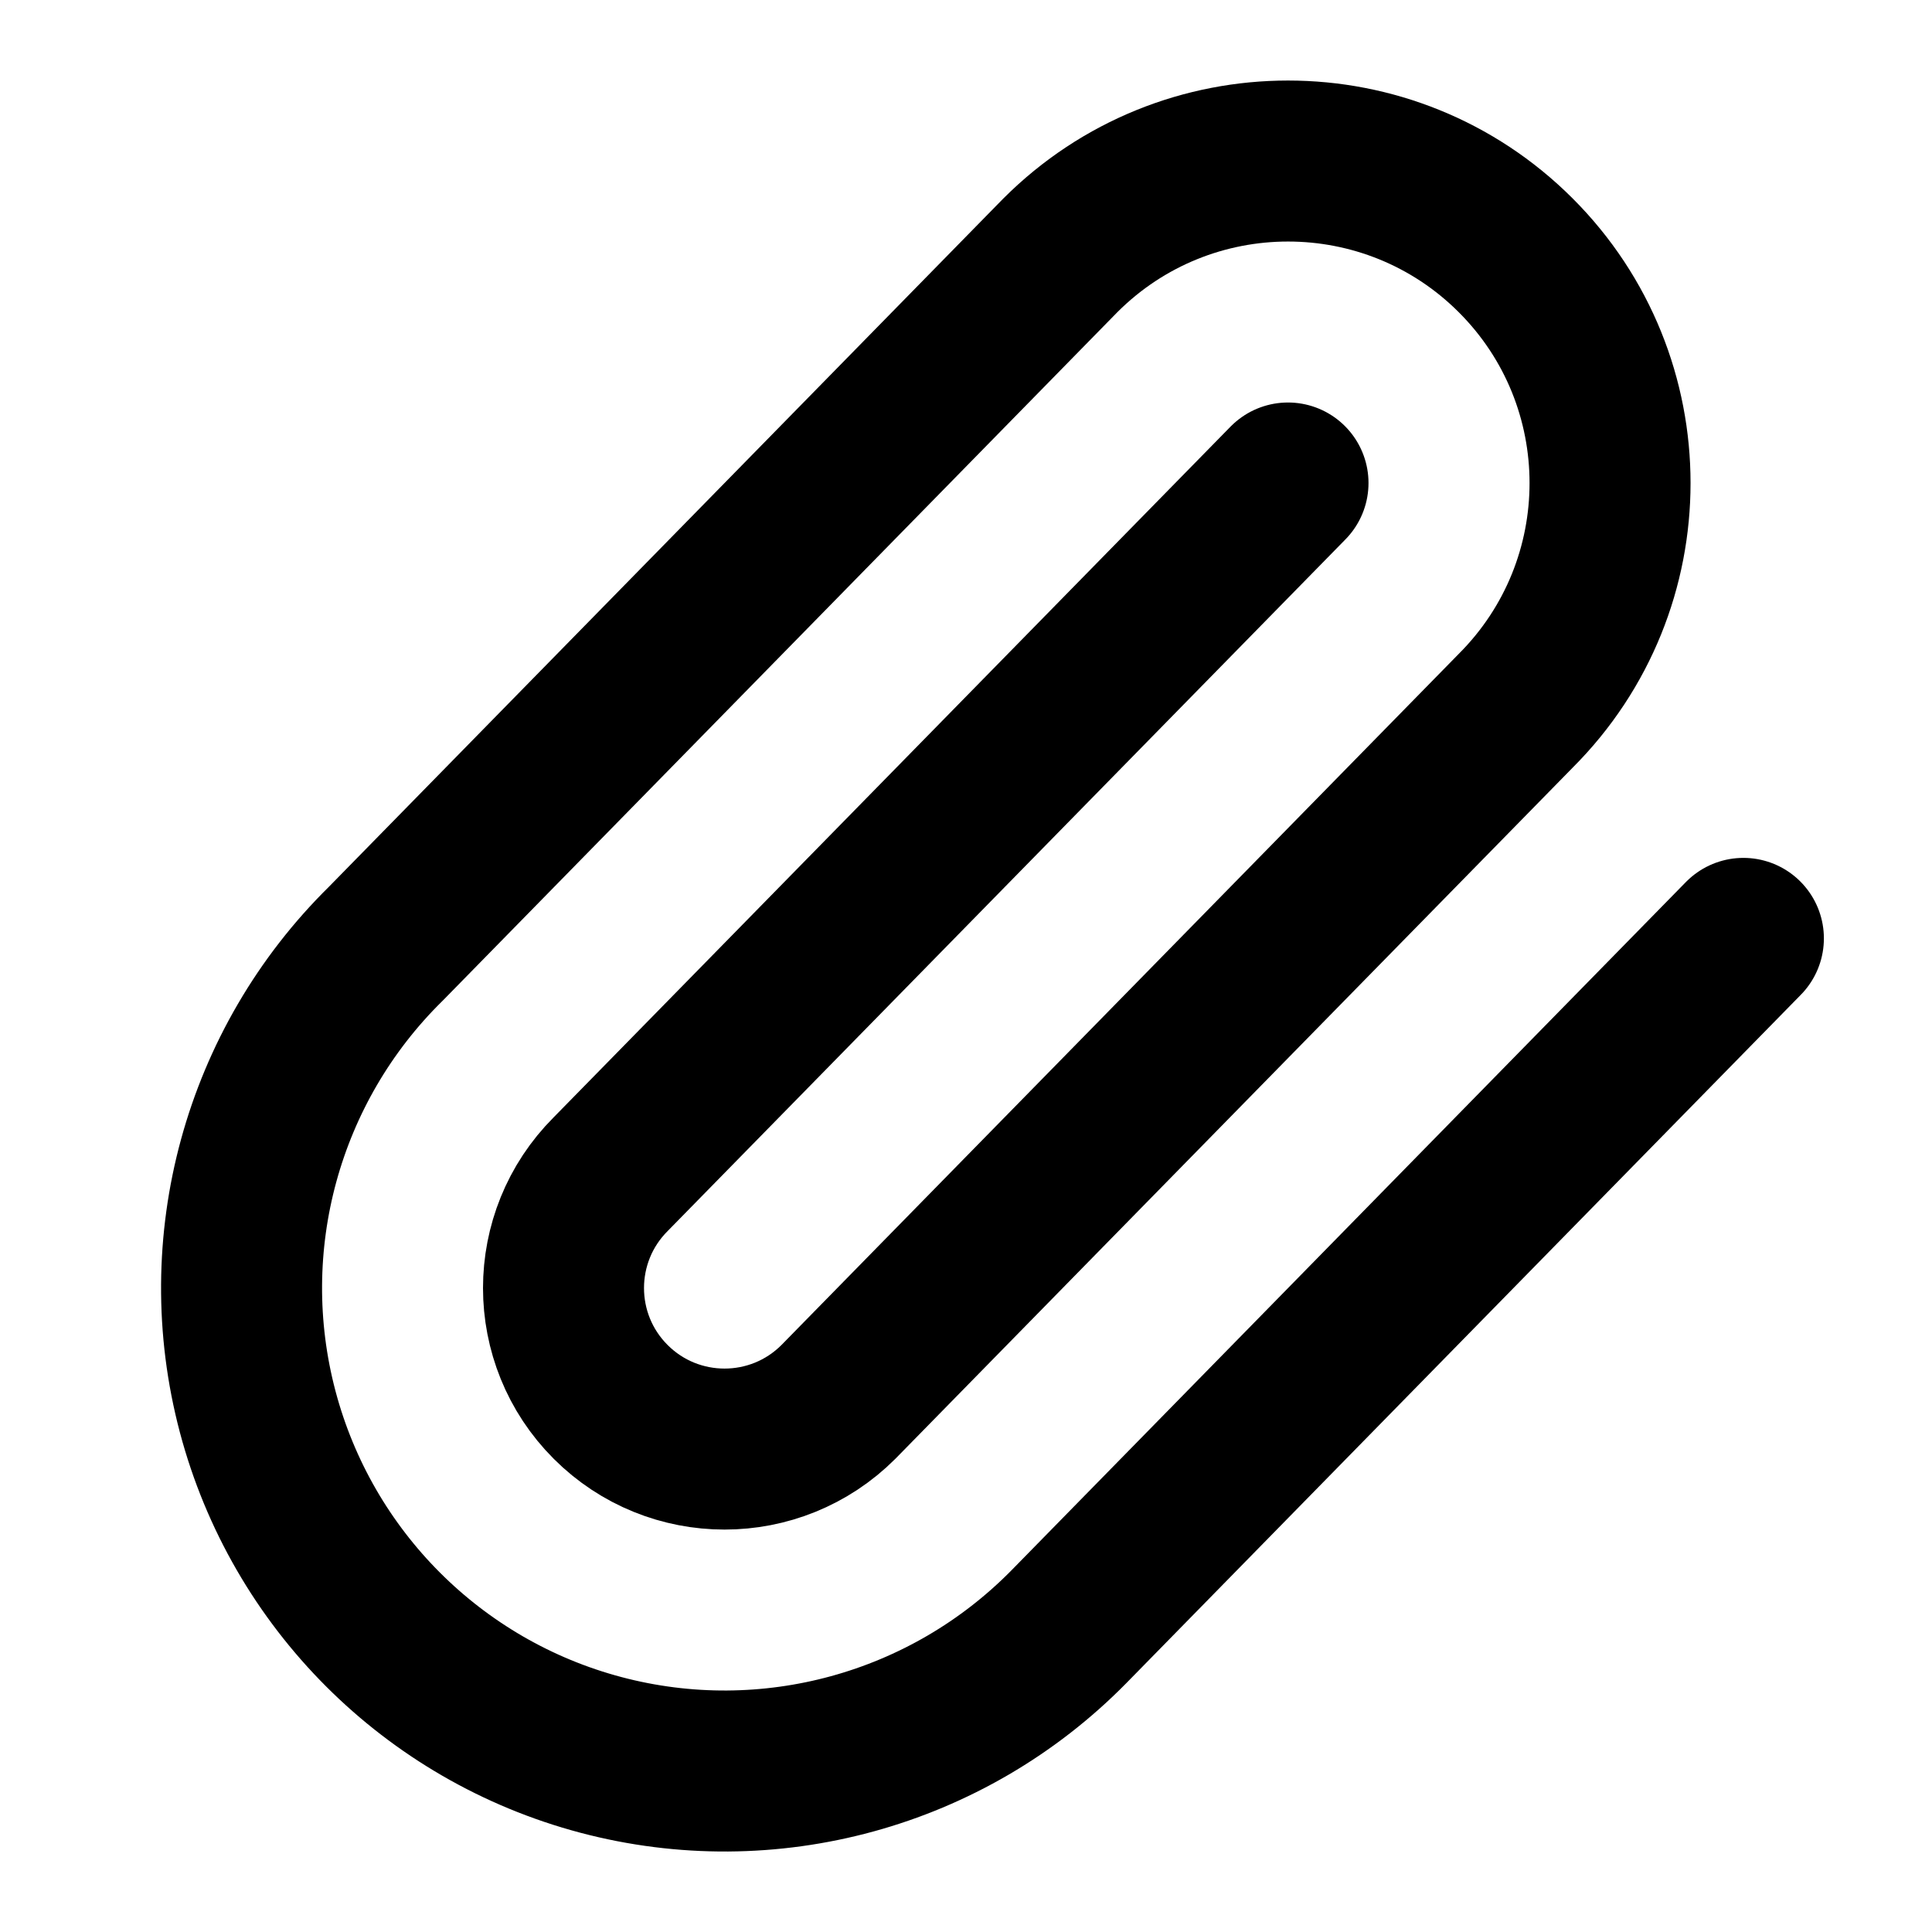
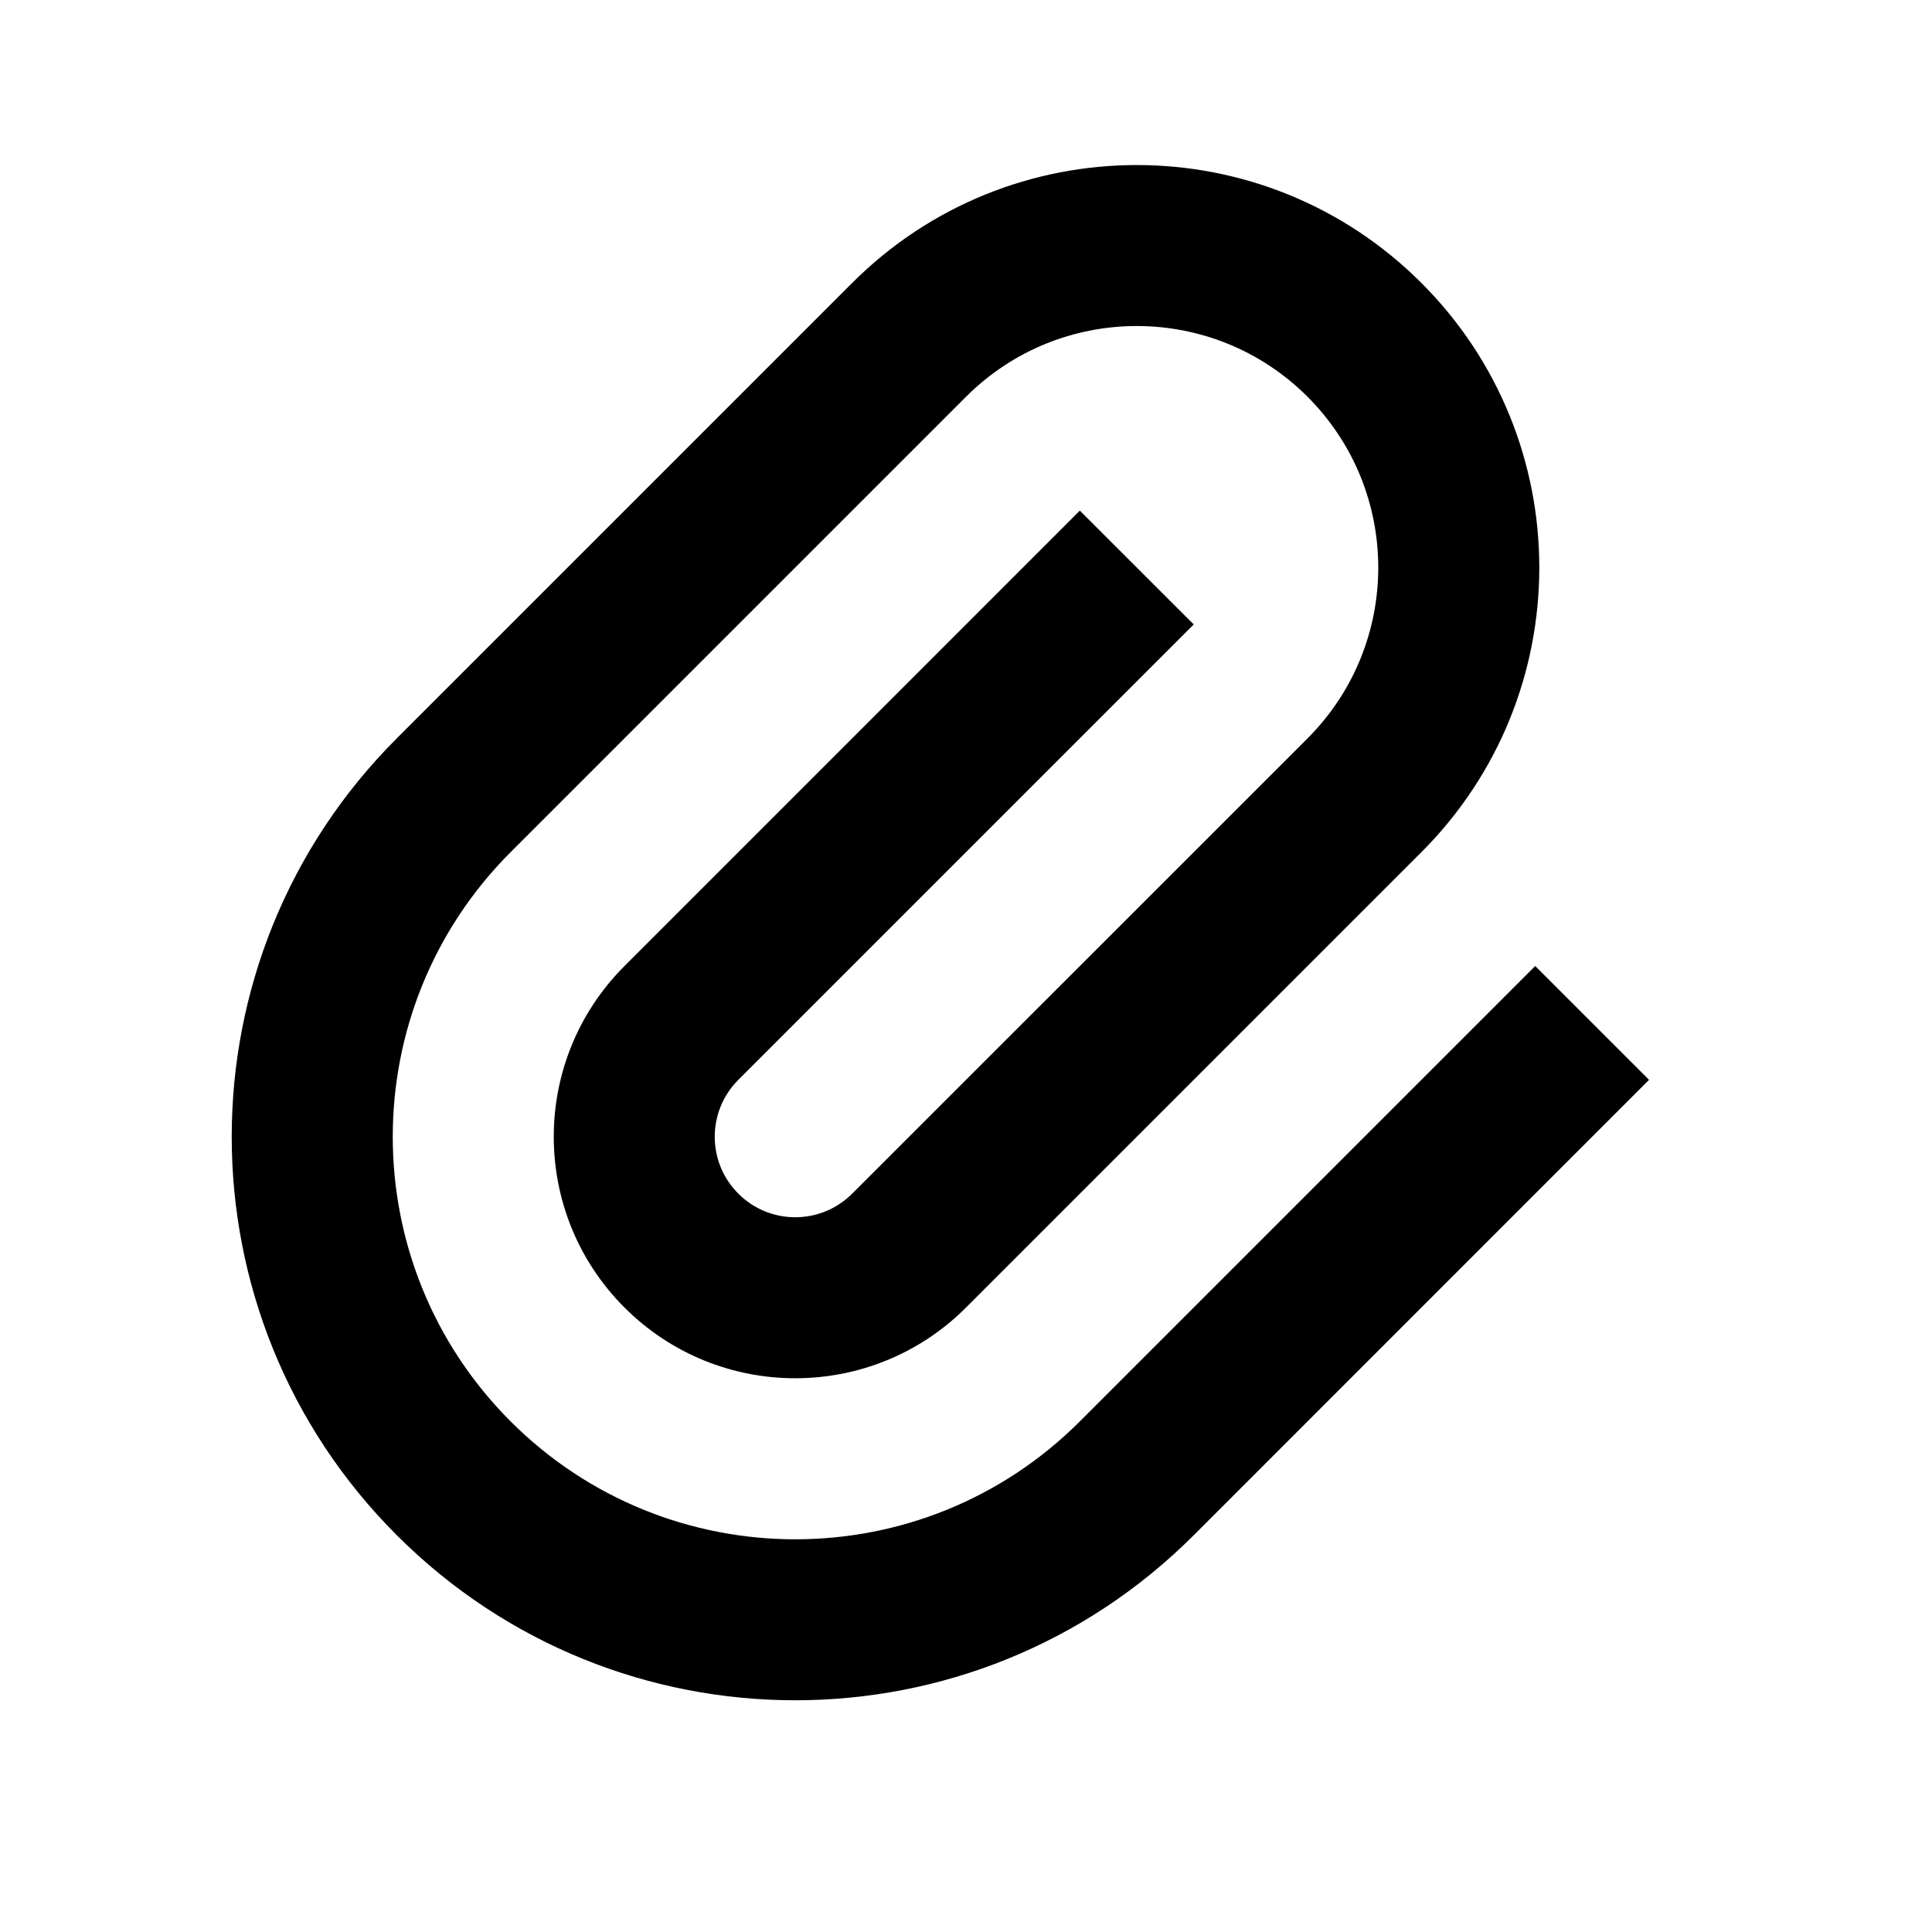
- <svg xmlns="http://www.w3.org/2000/svg" class="lucide lucide-paperclip" width="24" height="24" viewBox="0 0 24 24" fill="none" stroke="currentColor" stroke-width="2" stroke-linecap="round" stroke-linejoin="round">
-   <path d="m16 6-8.414 8.586a2 2 0 0 0 2.829 2.829l8.414-8.586a4 4 0 1 0-5.657-5.657l-8.379 8.551a6 6 0 1 0 8.485 8.485l8.379-8.551" />
+ <svg xmlns="http://www.w3.org/2000/svg" width="24" height="24" viewBox="0 0 24 24" fill="currentColor">
+   <path d="M14.829 7.757L9.172 13.414C8.781 13.805 8.781 14.438 9.172 14.828C9.562 15.219 10.195 15.219 10.586 14.828L16.243 9.172C17.414 8 17.414 6.101 16.243 4.929C15.071 3.757 13.172 3.757 12 4.929L6.343 10.586C4.391 12.538 4.391 15.704 6.343 17.657C8.296 19.61 11.462 19.61 13.414 17.657L19.071 12L20.485 13.414L14.829 19.071C12.095 21.805 7.663 21.805 4.929 19.071C2.195 16.337 2.195 11.905 4.929 9.172L10.586 3.515C12.539 1.562 15.704 1.562 17.657 3.515C19.61 5.467 19.61 8.633 17.657 10.586L12 16.243C10.829 17.414 8.929 17.414 7.758 16.243C6.586 15.071 6.586 13.172 7.758 12L13.414 6.343L14.829 7.757Z" />
</svg>
